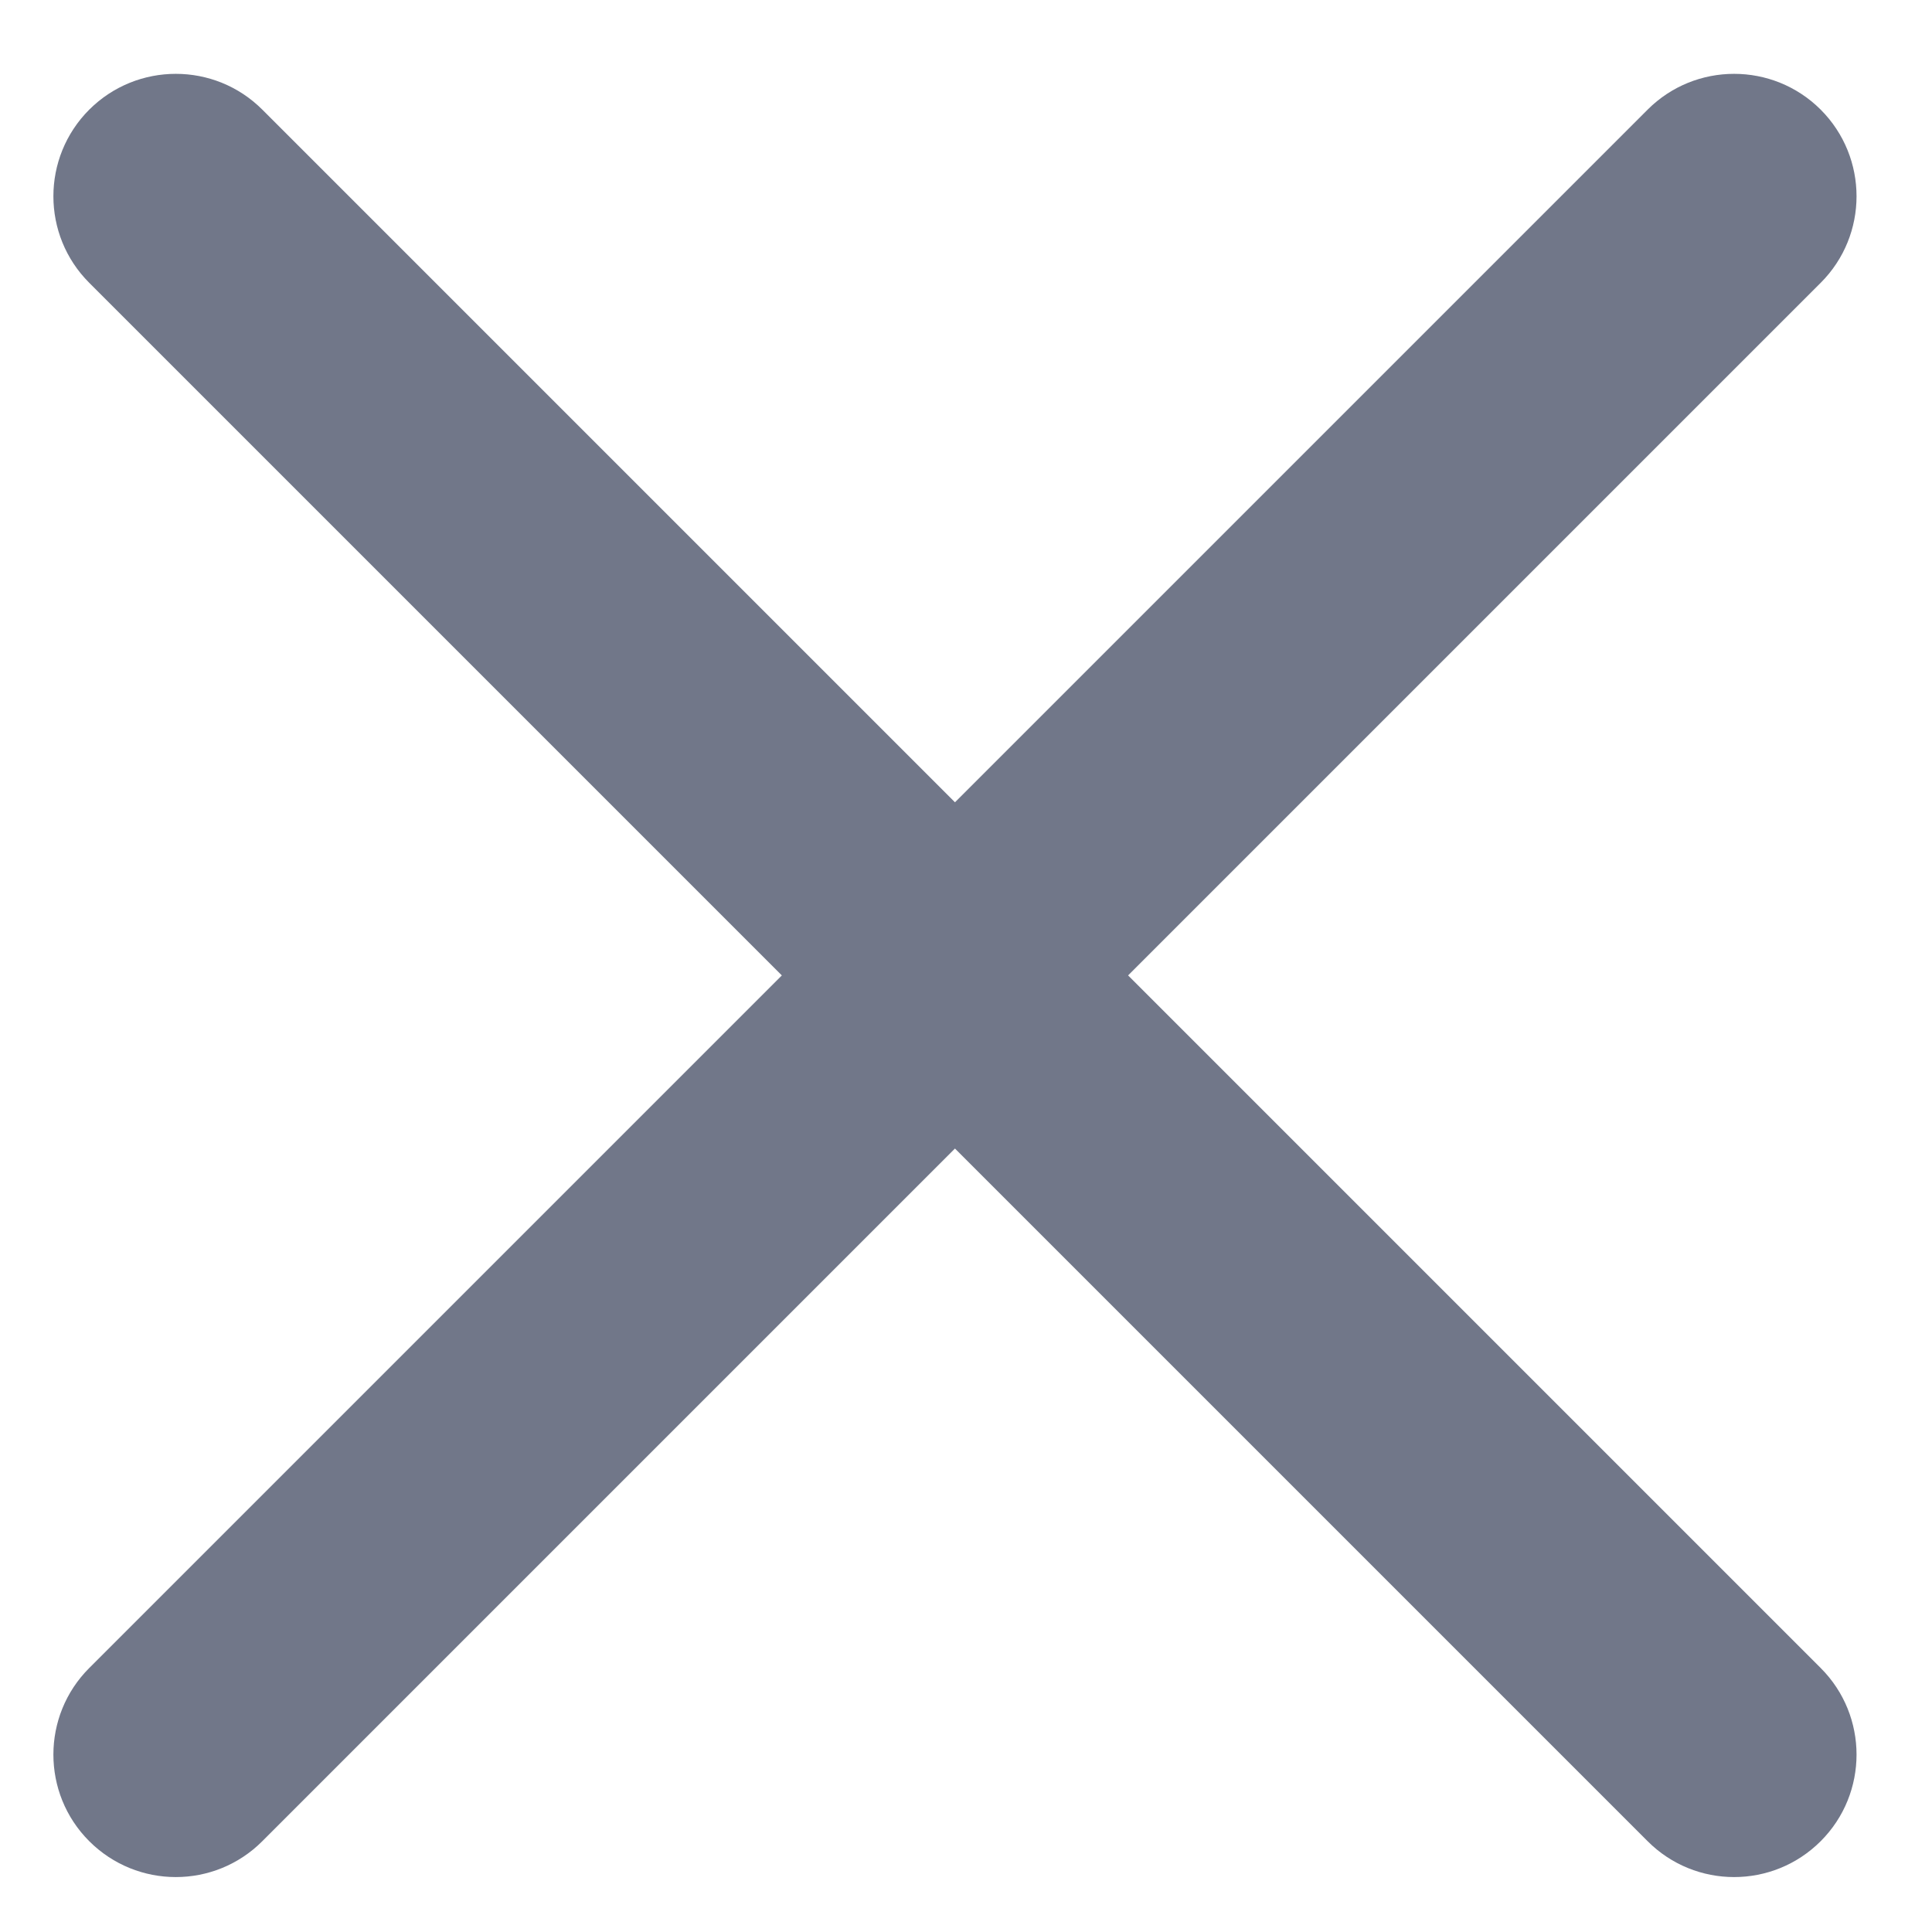
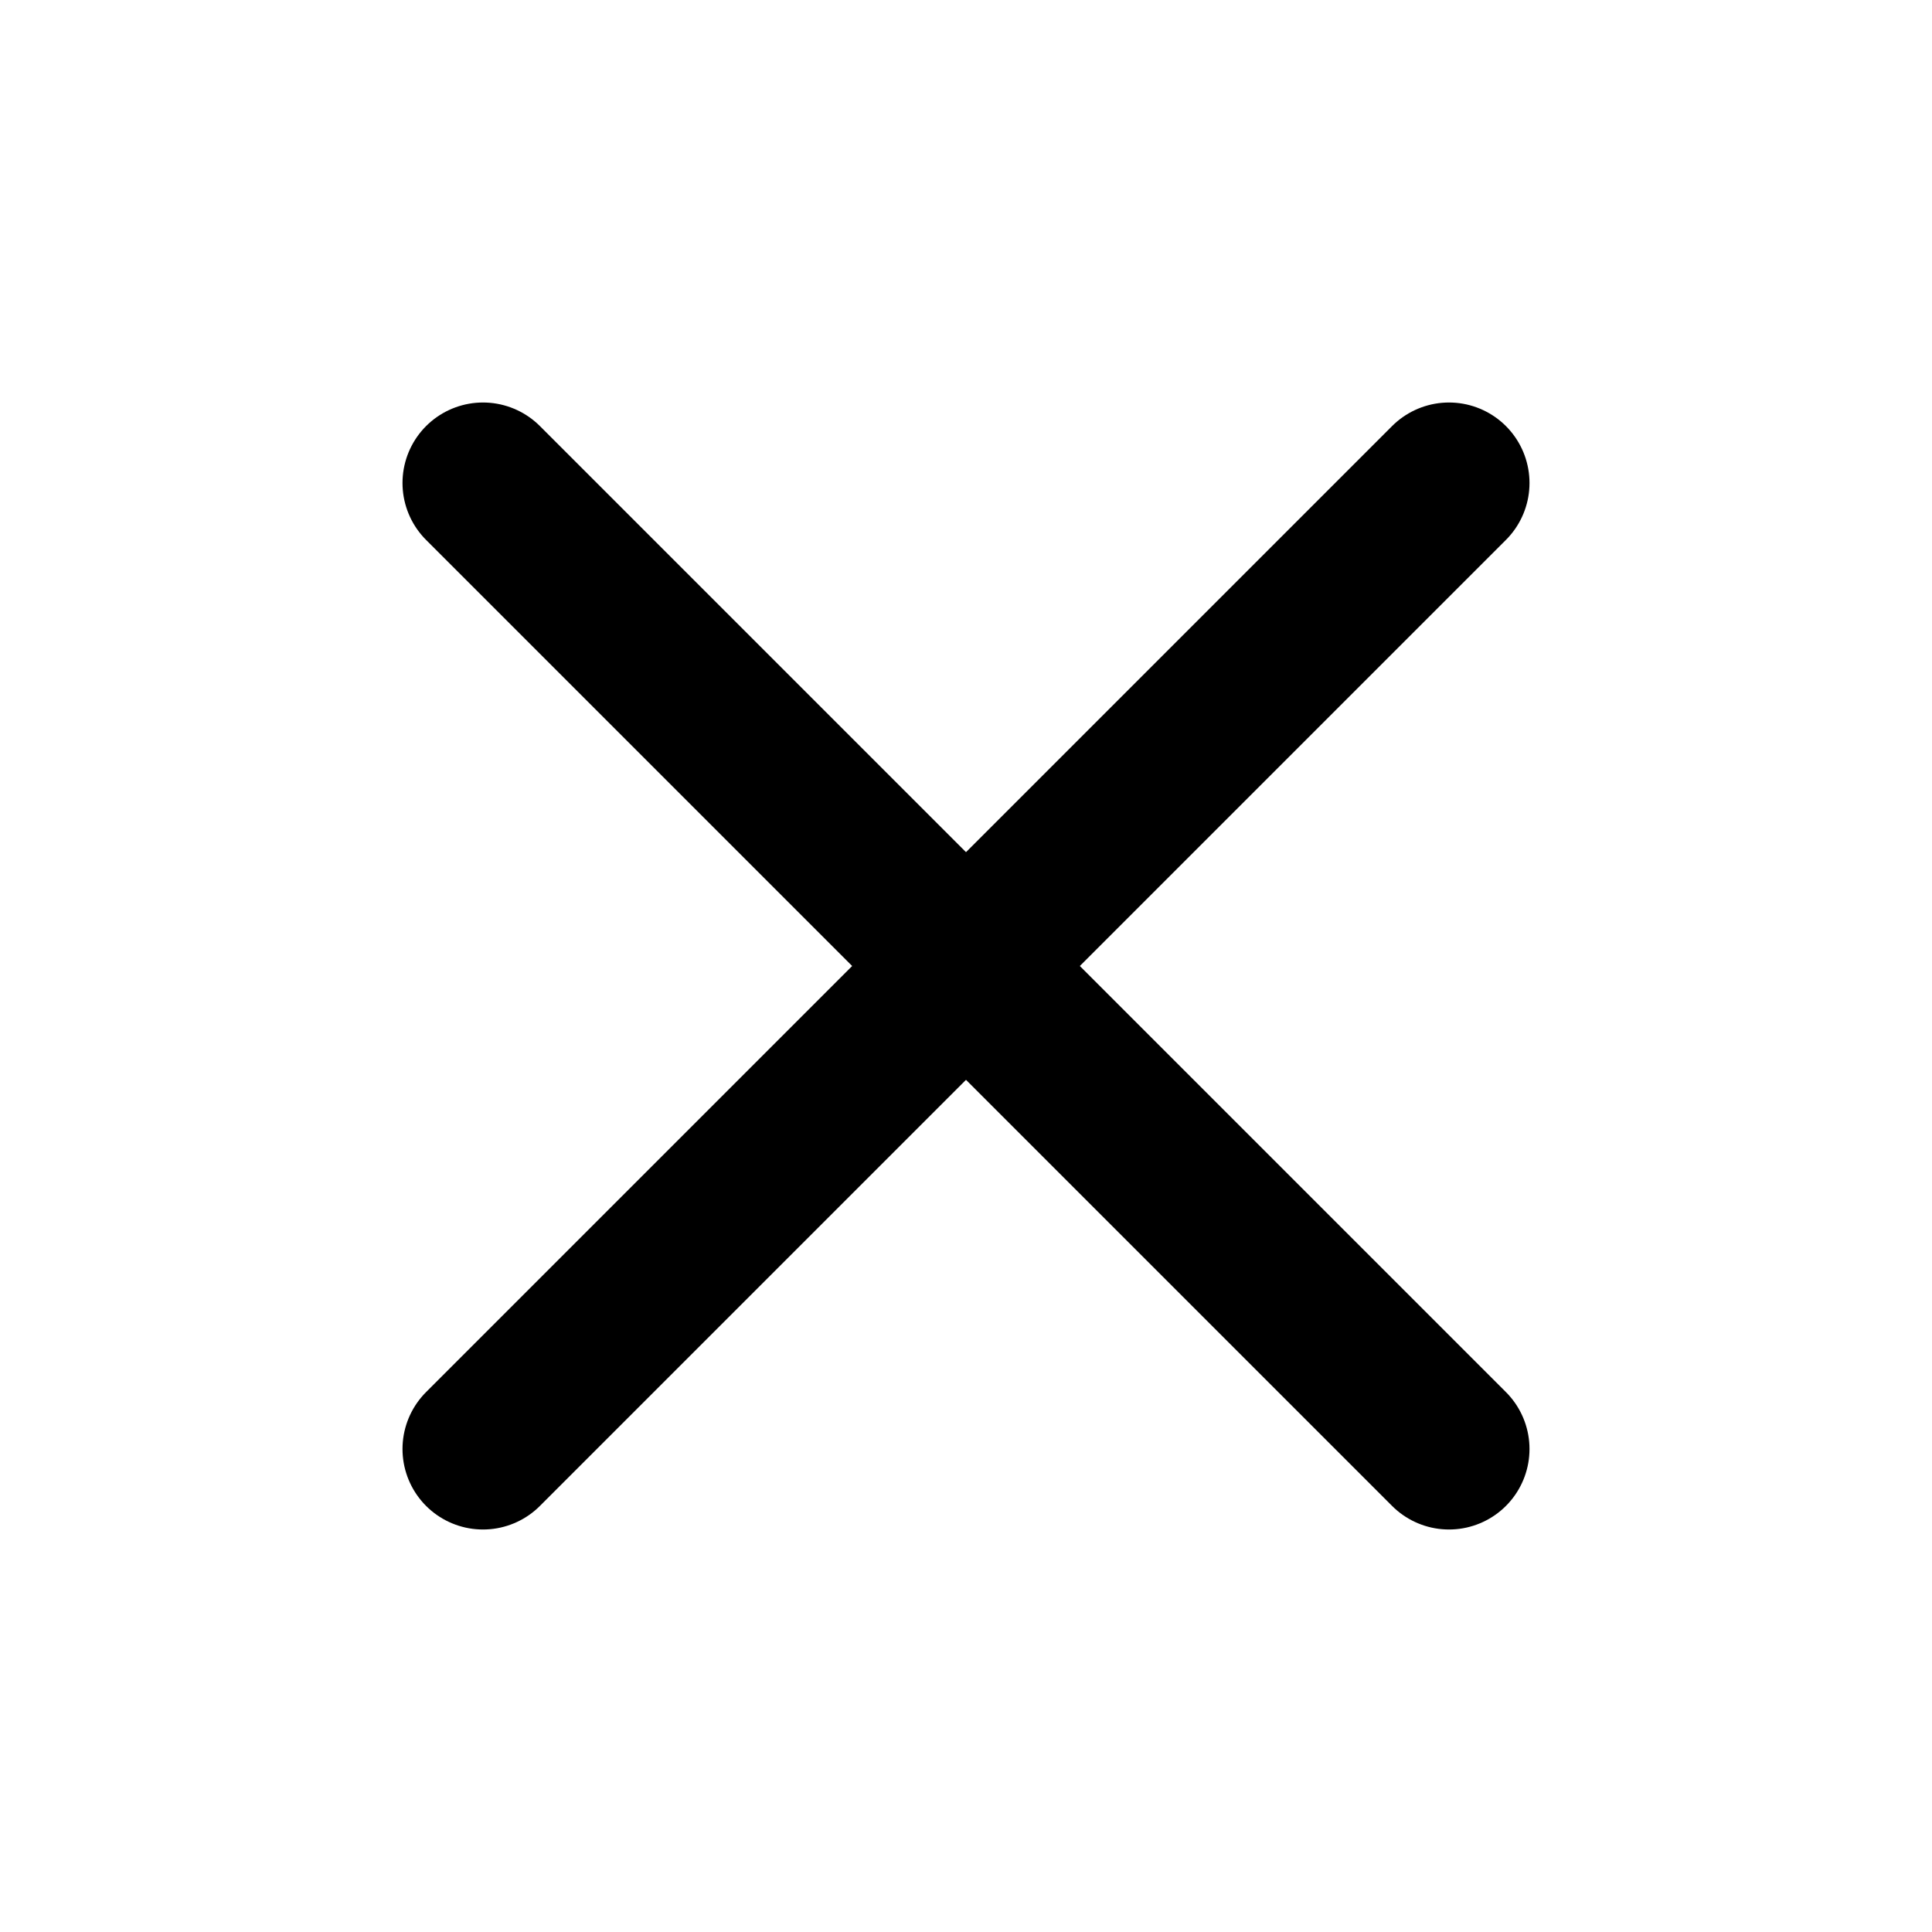
- <svg xmlns="http://www.w3.org/2000/svg" width="18px" height="18px" viewBox="0 0 18 18" version="1.1">
-   <defs />
-   <g id="Channels" stroke="none" stroke-width="1" fill="none" fill-rule="evenodd" fill-opacity="0.65">
-     <g id="Channels-Detail" transform="translate(-1011, -267)" fill="#252F4A">
-       <g id="icon-/-light-/-cancel" transform="translate(1019.799, 276.0879) rotate(-270) translate(-1019.799, -276.0879) translate(1005.799, 262.0879)">
-         <path d="M15.613,13.902 L22.066,20.355 C22.511,20.8 22.511,21.522 22.066,21.968 C21.62,22.413 20.898,22.413 20.453,21.968 L14,15.515 L7.547,21.968 C7.102,22.413 6.38,22.413 5.934,21.968 C5.489,21.522 5.489,20.8 5.934,20.355 L12.387,13.902 L5.934,7.449 C5.489,7.004 5.489,6.281 5.934,5.836 C6.38,5.39 7.102,5.39 7.547,5.836 L14,12.289 L20.453,5.836 C20.898,5.39 21.62,5.39 22.066,5.836 C22.511,6.281 22.511,7.004 22.066,7.449 L15.613,13.902 Z" id="Combined-Shape" transform="translate(14, 13.90181) rotate(-270) translate(-14, -13.90181) " />
-       </g>
-     </g>
-   </g>
+ <svg xmlns="http://www.w3.org/2000/svg" width="24" height="24" viewBox="0 0 24 24" fill="none" stroke="#000" stroke-width="2" stroke-linecap="round" stroke-linejoin="round">
+   <line x1="18" y1="6" x2="6" y2="18" />
+   <line x1="6" y1="6" x2="18" y2="18" />
</svg>
